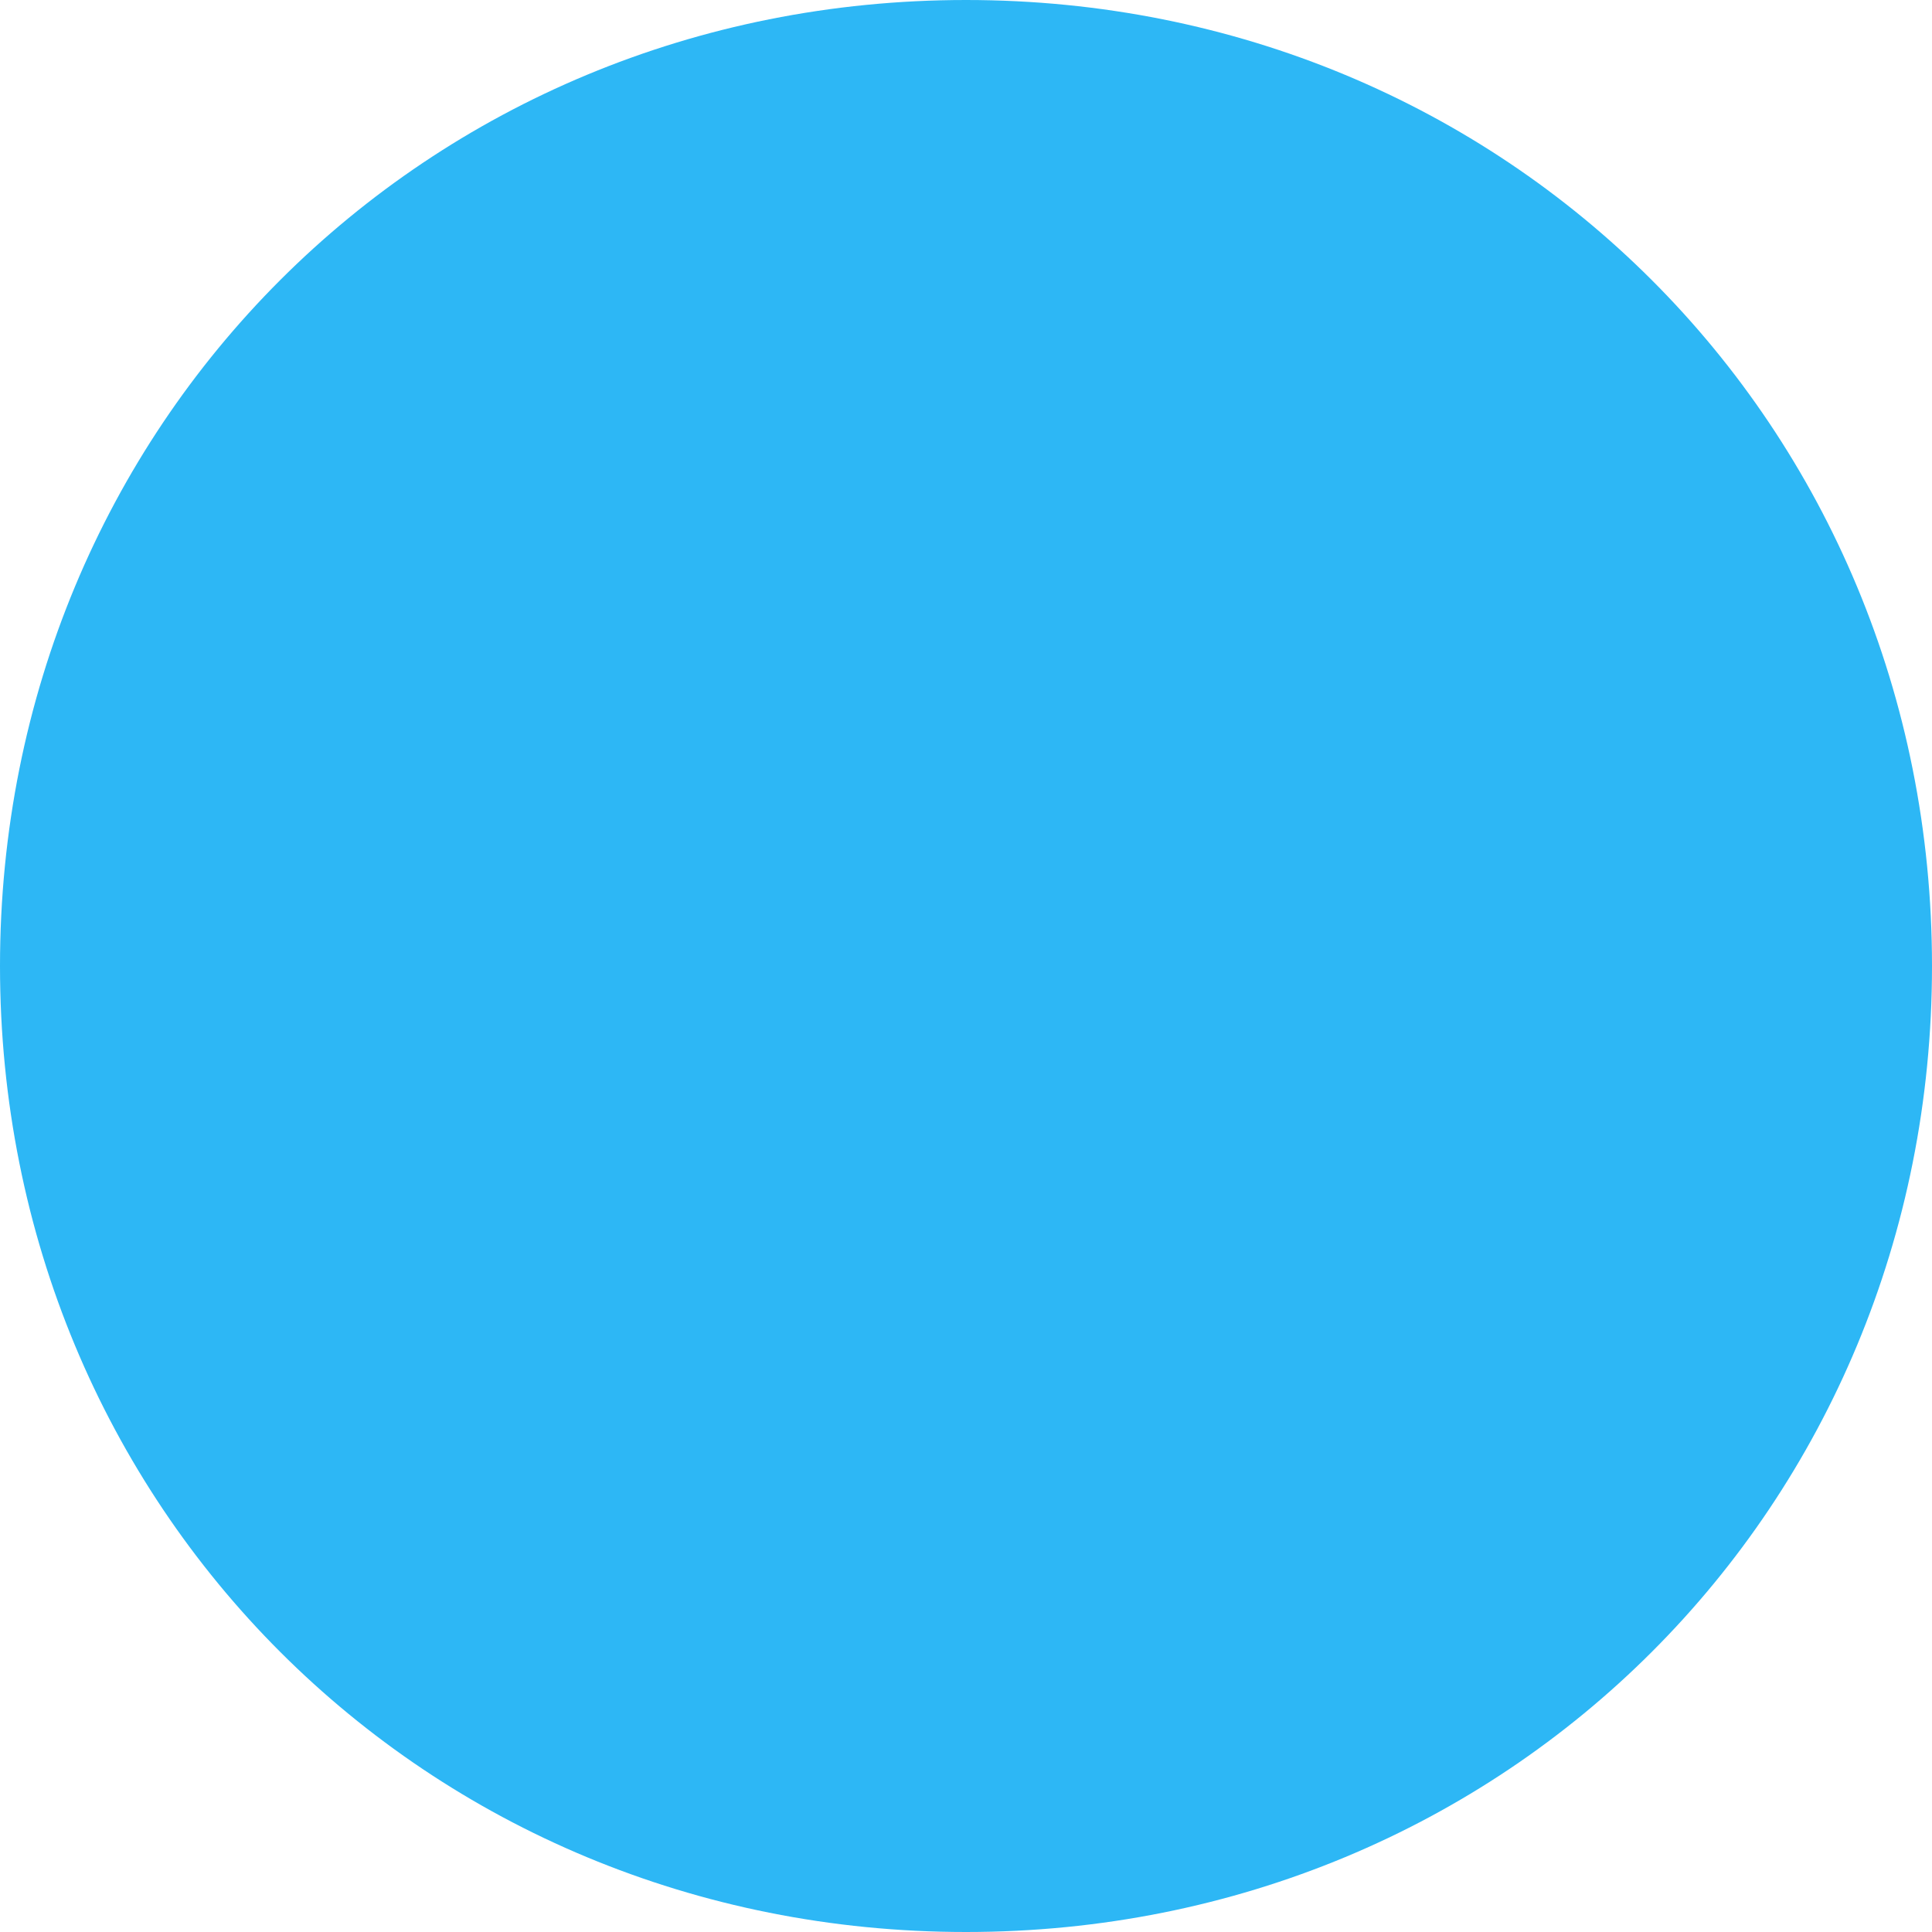
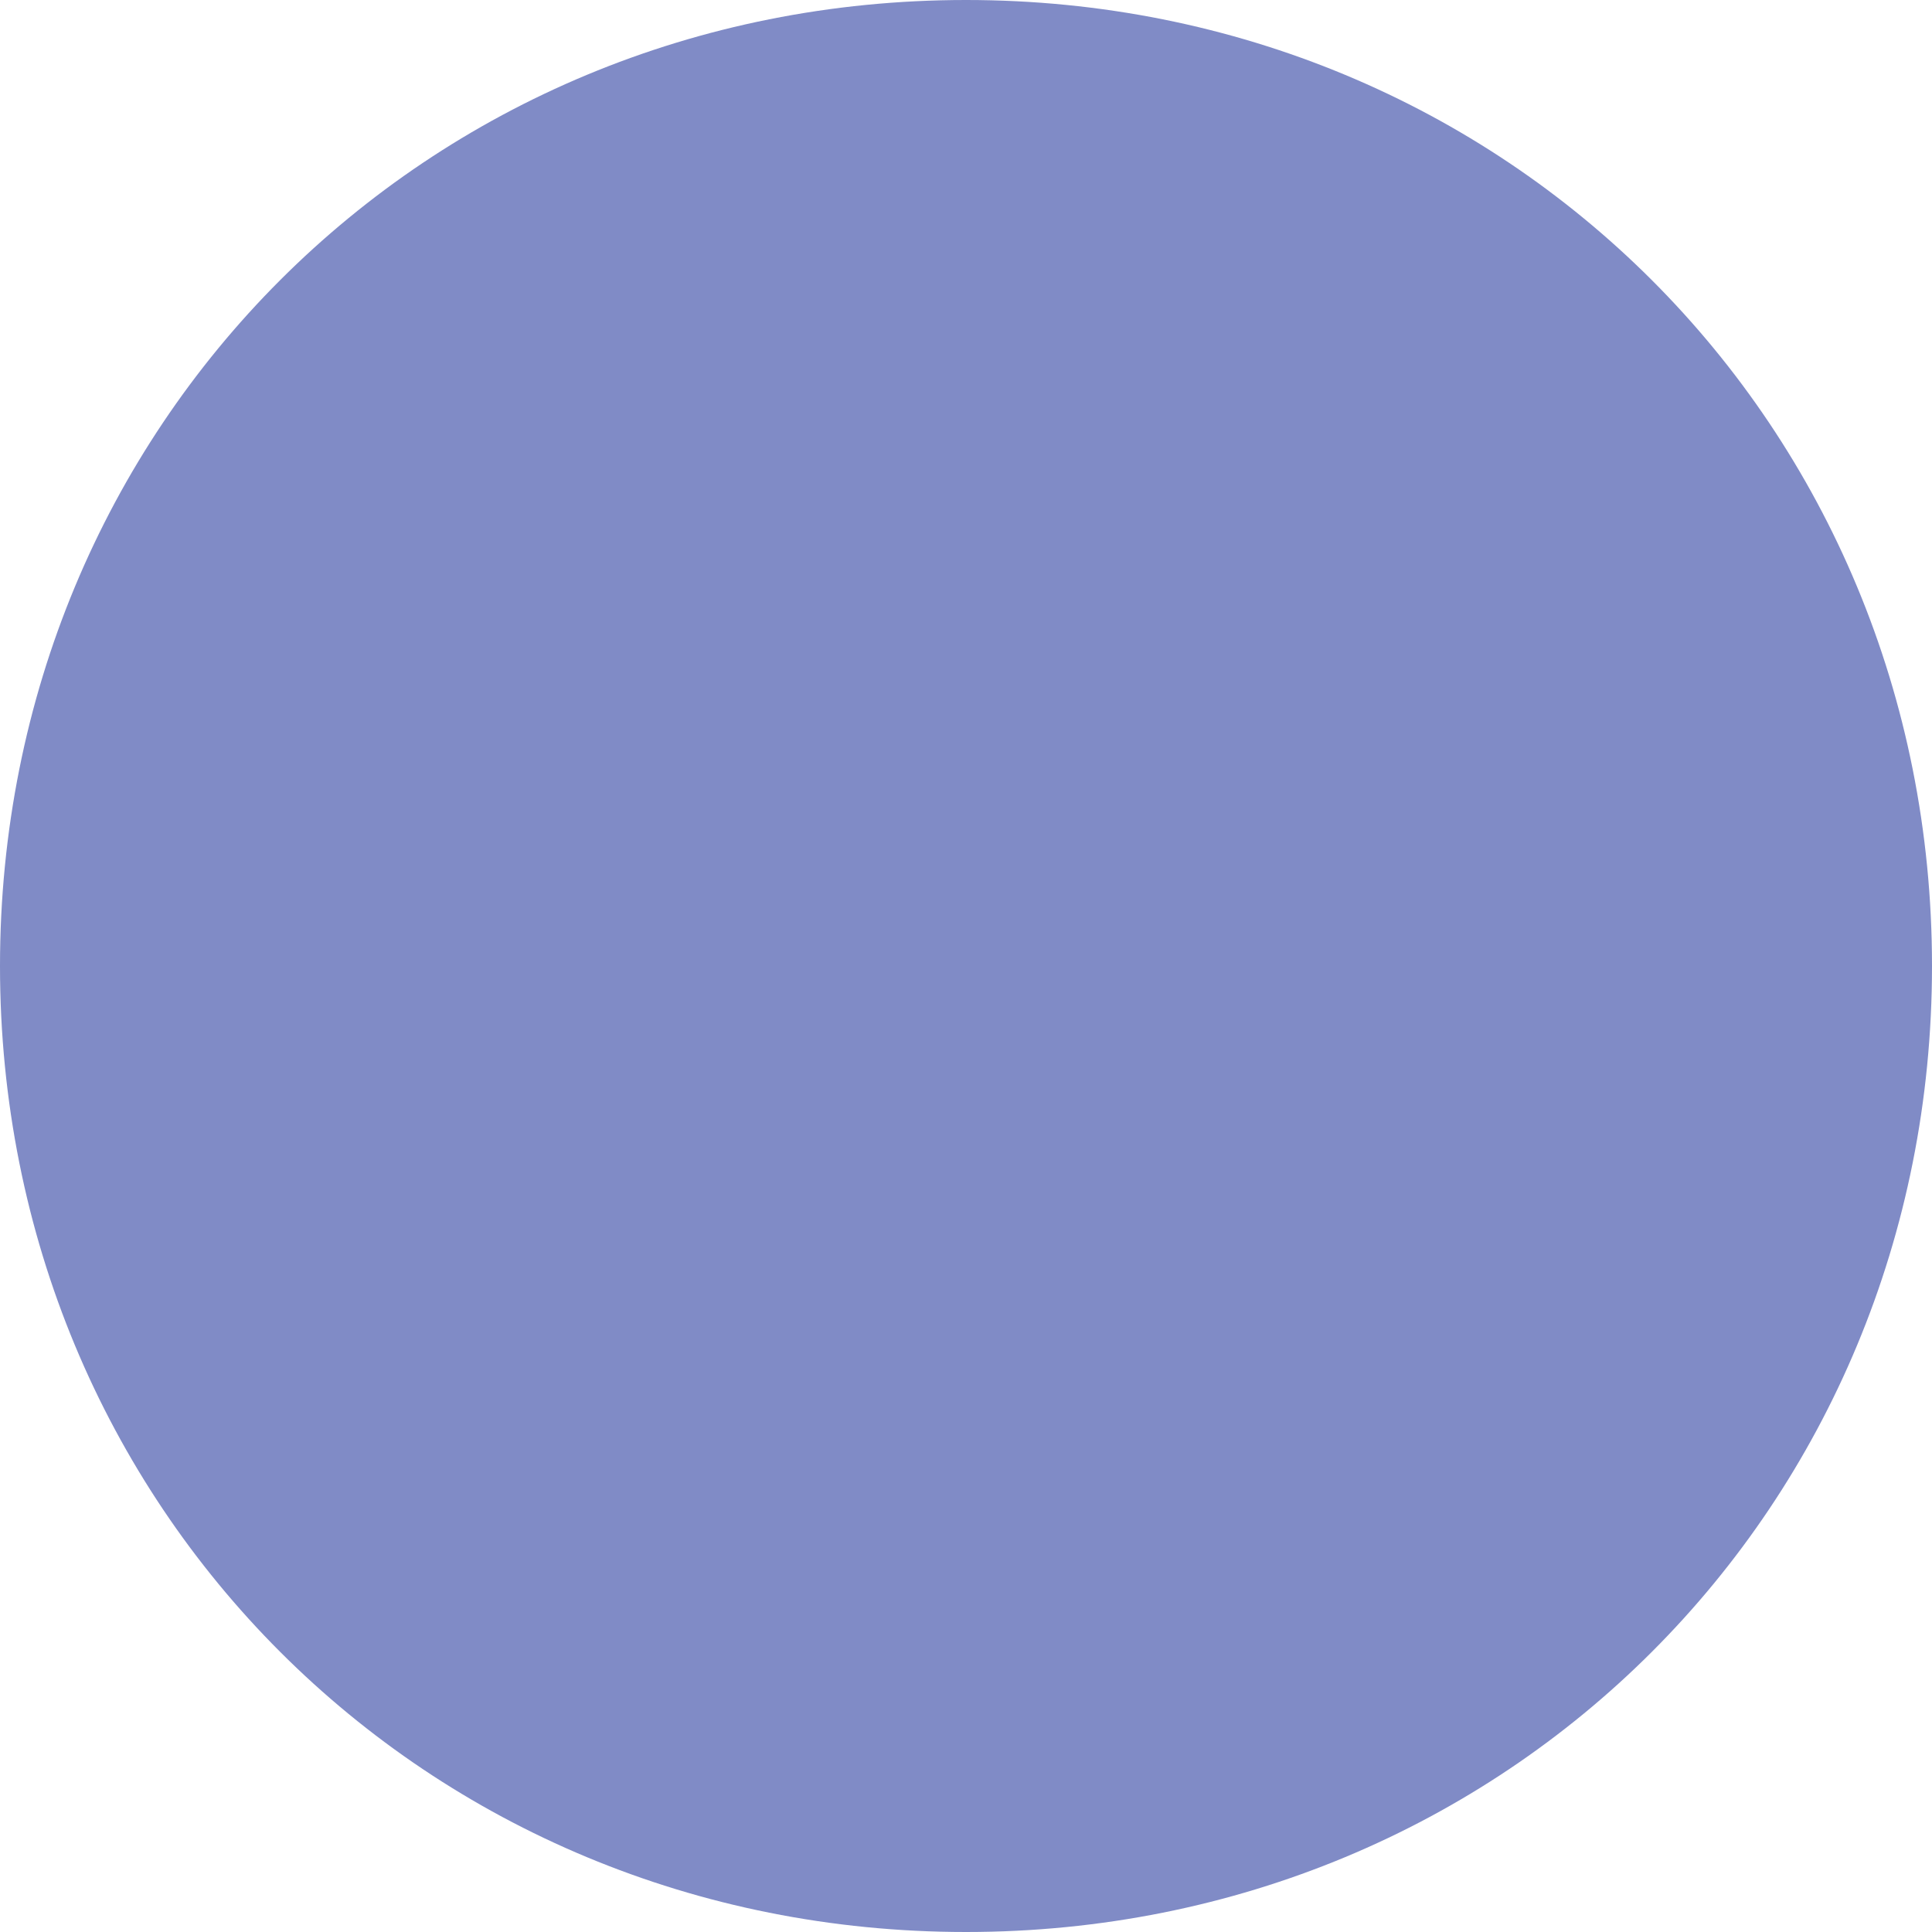
<svg xmlns="http://www.w3.org/2000/svg" version="1.1" width="8px" height="8px">
-   <g transform="matrix(1 0 0 1 -1245 -2675 )">
-     <path d="M 1249 2675  C 1251.24 2675  1253 2676.76  1253 2679  C 1253 2681.24  1251.24 2683  1249 2683  C 1246.76 2683  1245 2681.24  1245 2679  C 1245 2676.76  1246.76 2675  1249 2675  Z " fill-rule="nonzero" fill="#2db7f5" stroke="none" />
+   <g transform="matrix(1 0 0 1 -1231 -2836 )">
+     <path d="M 1235 2836  C 1237.24 2836  1239 2837.76  1239 2840  C 1239 2842.24  1237.24 2844  1235 2844  C 1232.76 2844  1231 2842.24  1231 2840  C 1231 2837.76  1232.76 2836  1235 2836  Z " fill-rule="nonzero" fill="#808bc6" stroke="none" />
  </g>
</svg>
